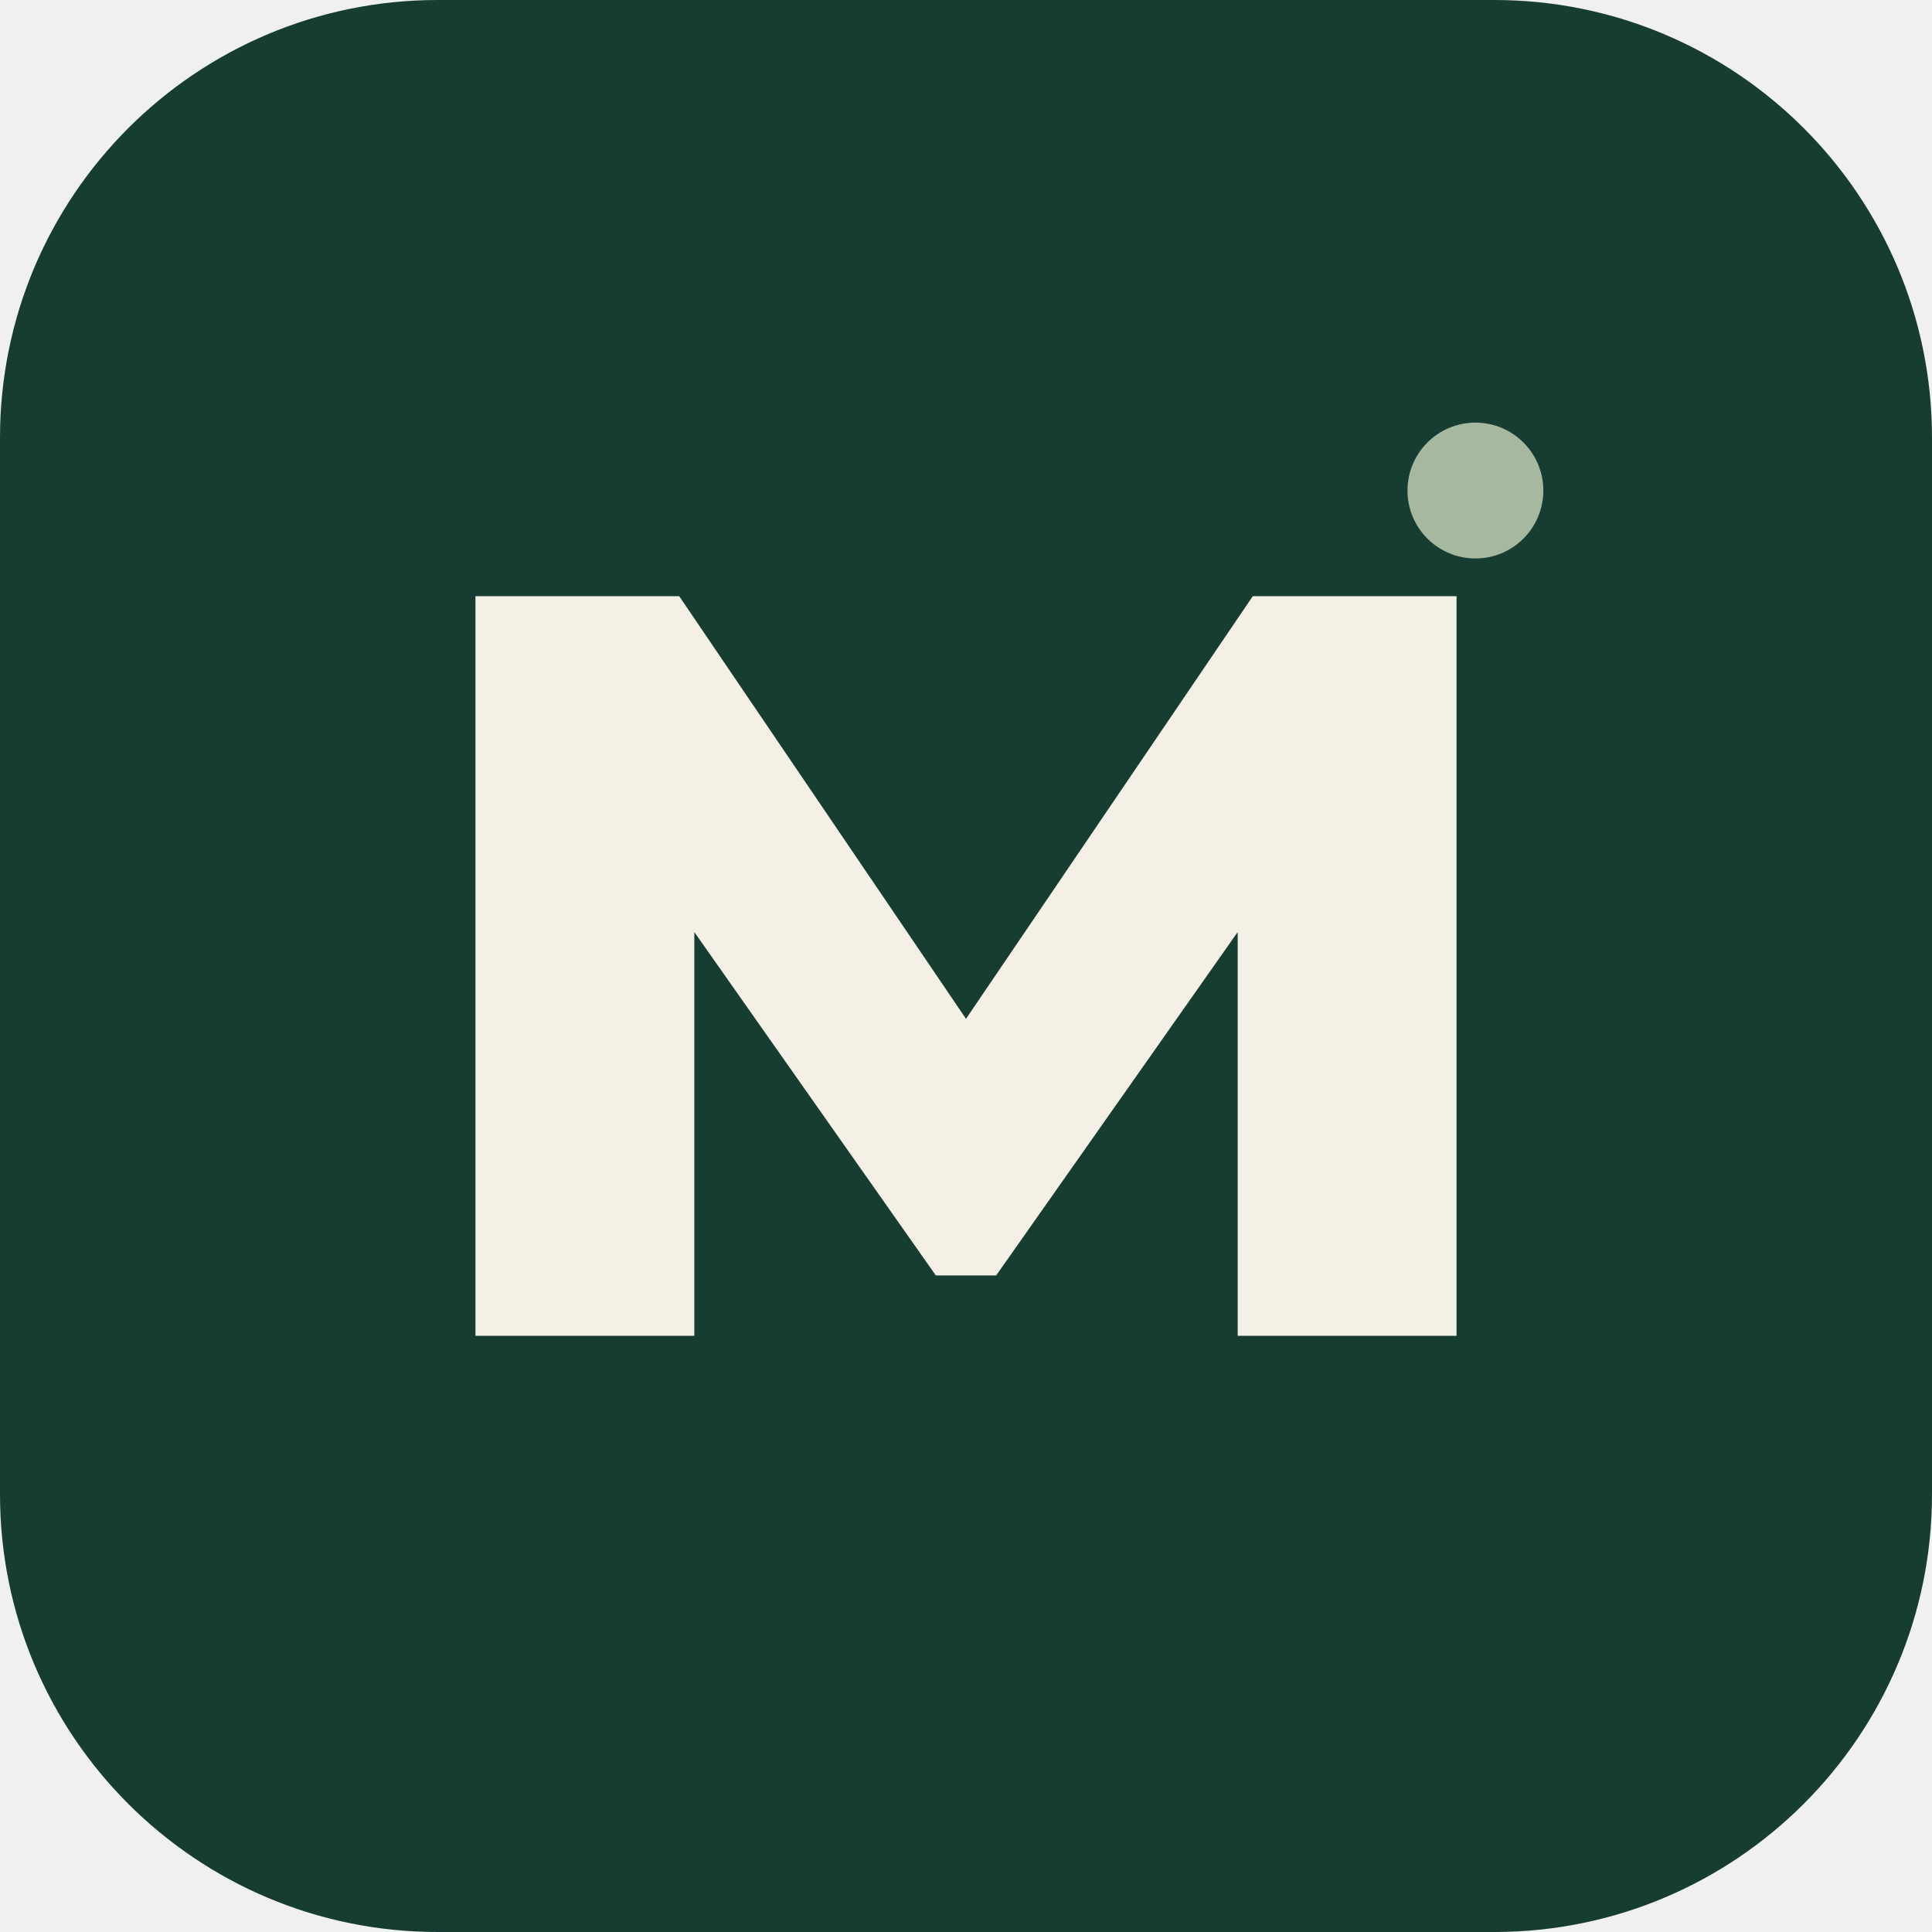
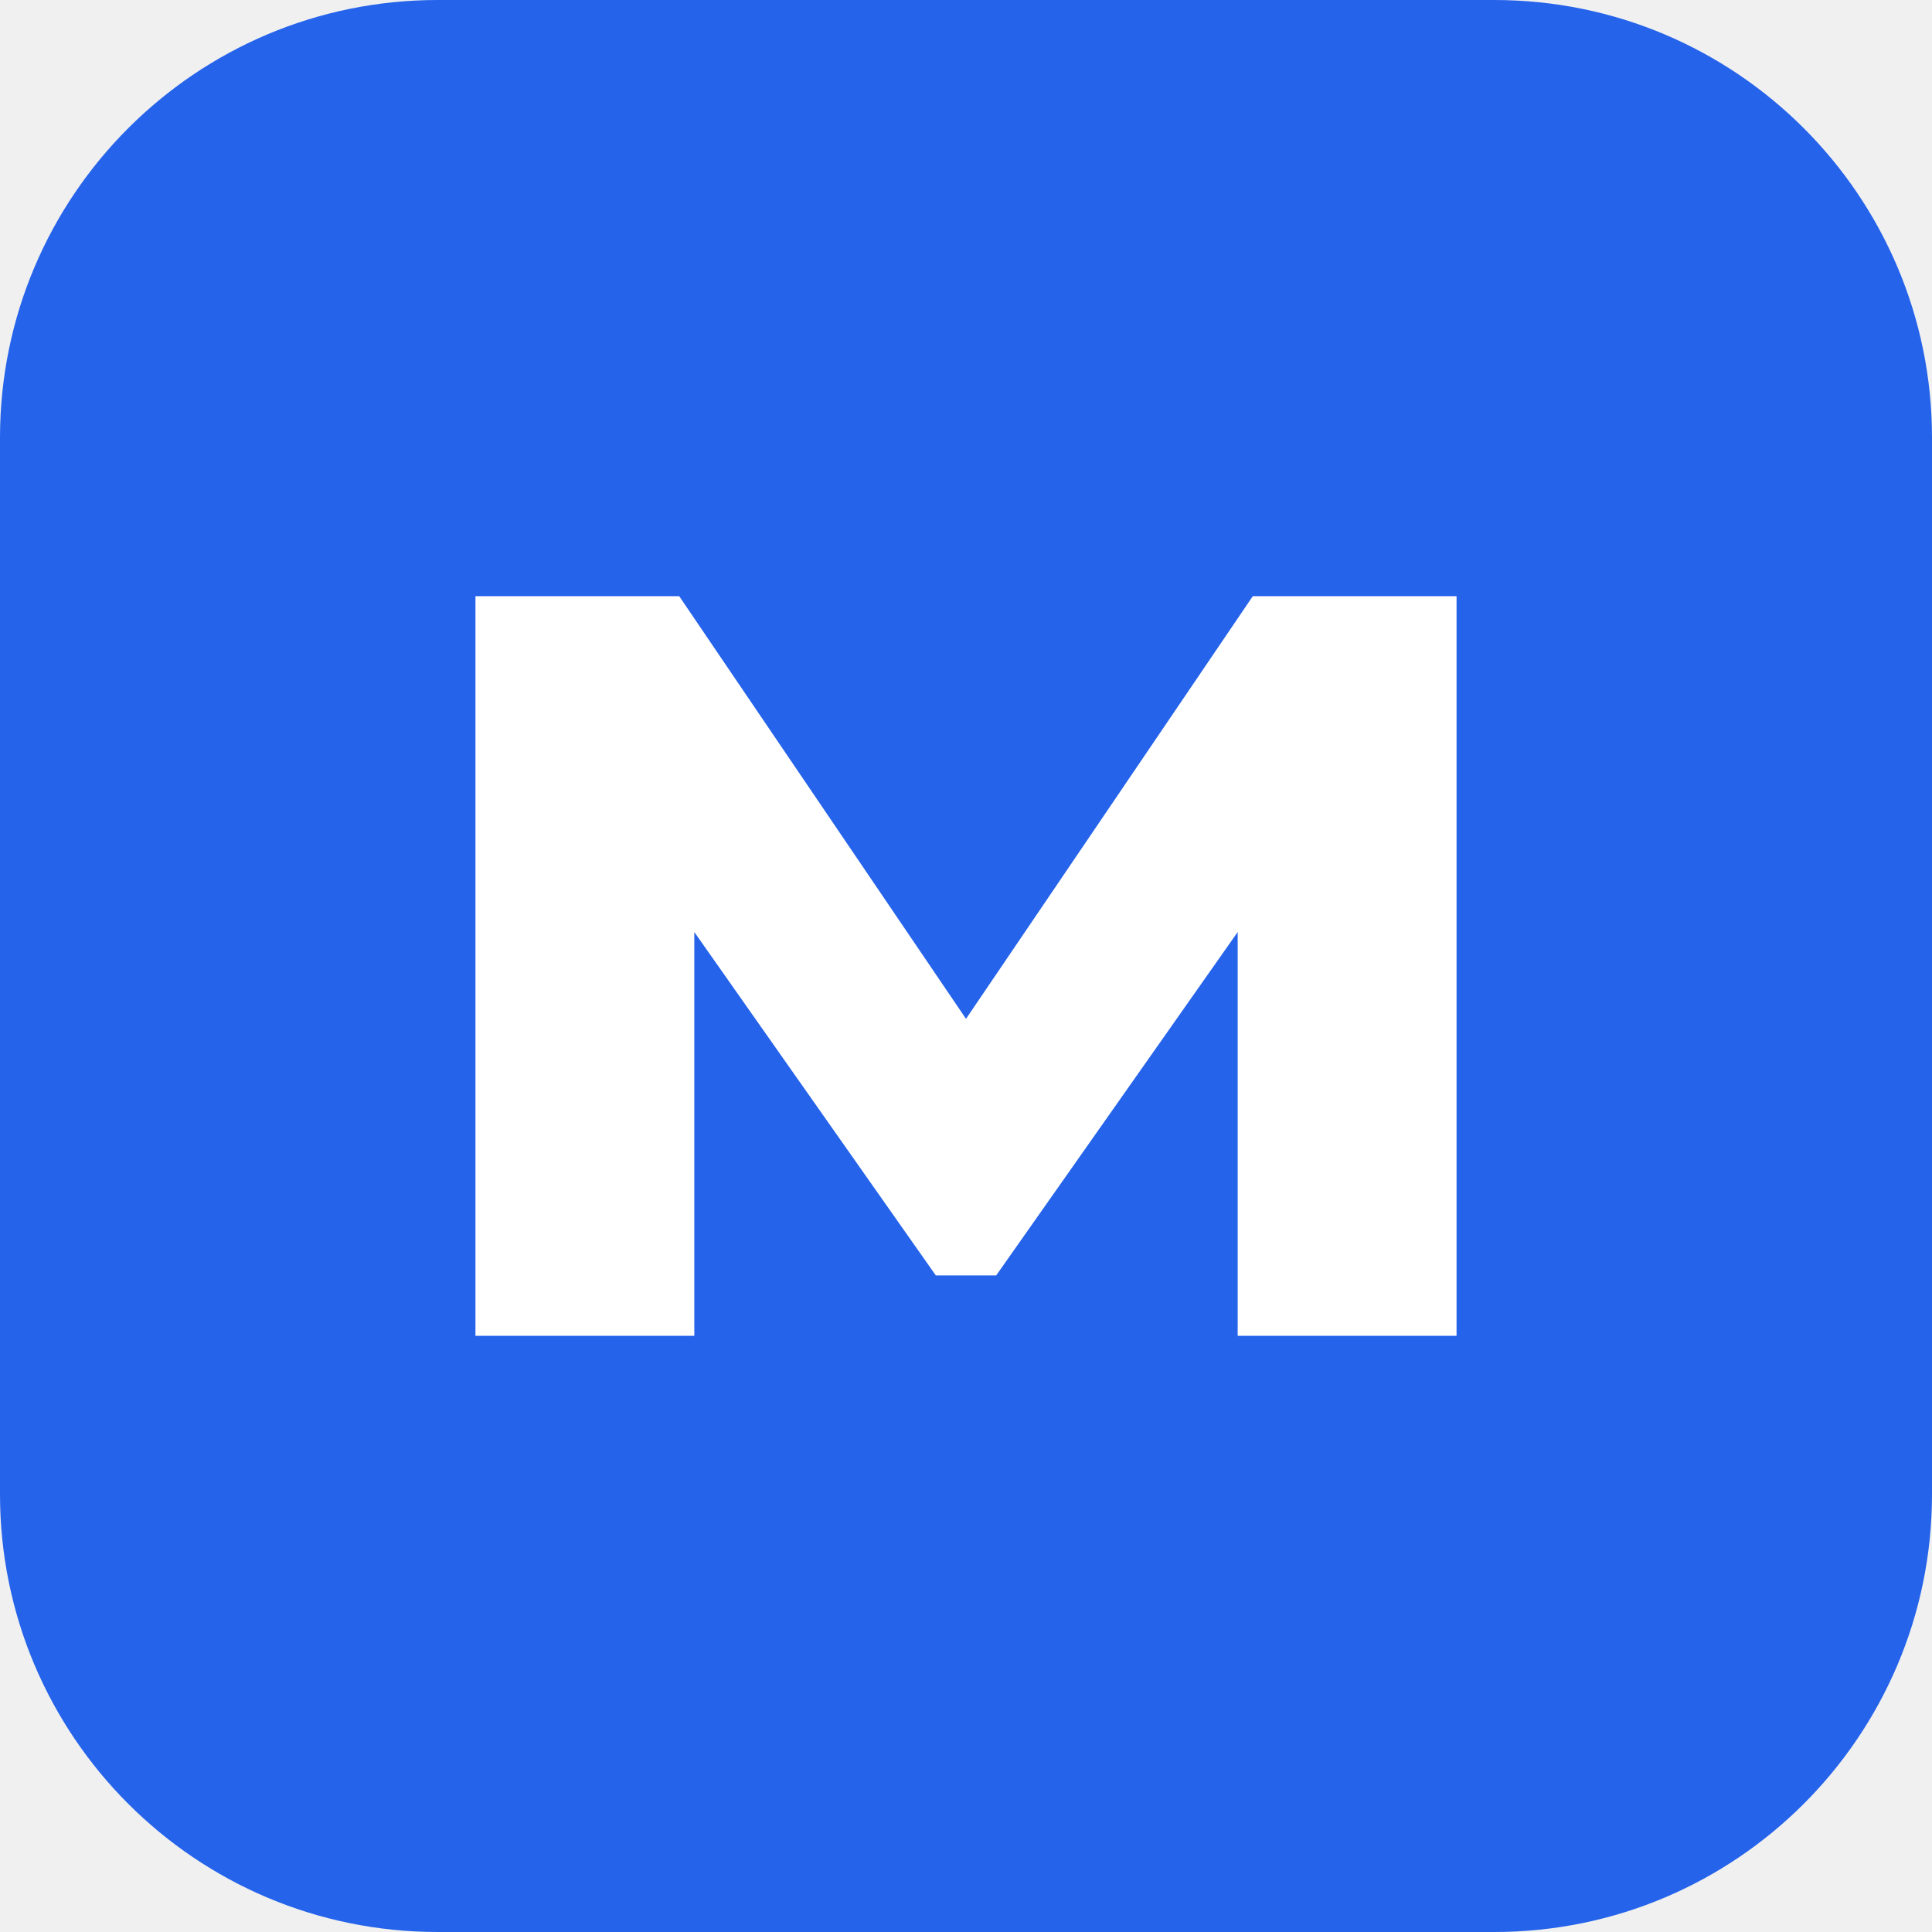
<svg xmlns="http://www.w3.org/2000/svg" viewBox="0 0 512 512">
-   <rect width="512" height="512" rx="116" fill="#173d33" />
-   <path d="M126 354V158h54l76 112 76-112h54v196h-58V247l-64 91h-16l-64-91v107z" fill="#f4f0e6" />
-   <circle cx="391" cy="130" r="18" fill="#a7b8a1" />
+   <rect width="512" height="512" rx="116" fill="#2563eb" />
+   <path d="M126 354V158h54l76 112 76-112h54v196h-58V247l-64 91h-16l-64-91v107z" fill="#ffffff" />
</svg>
